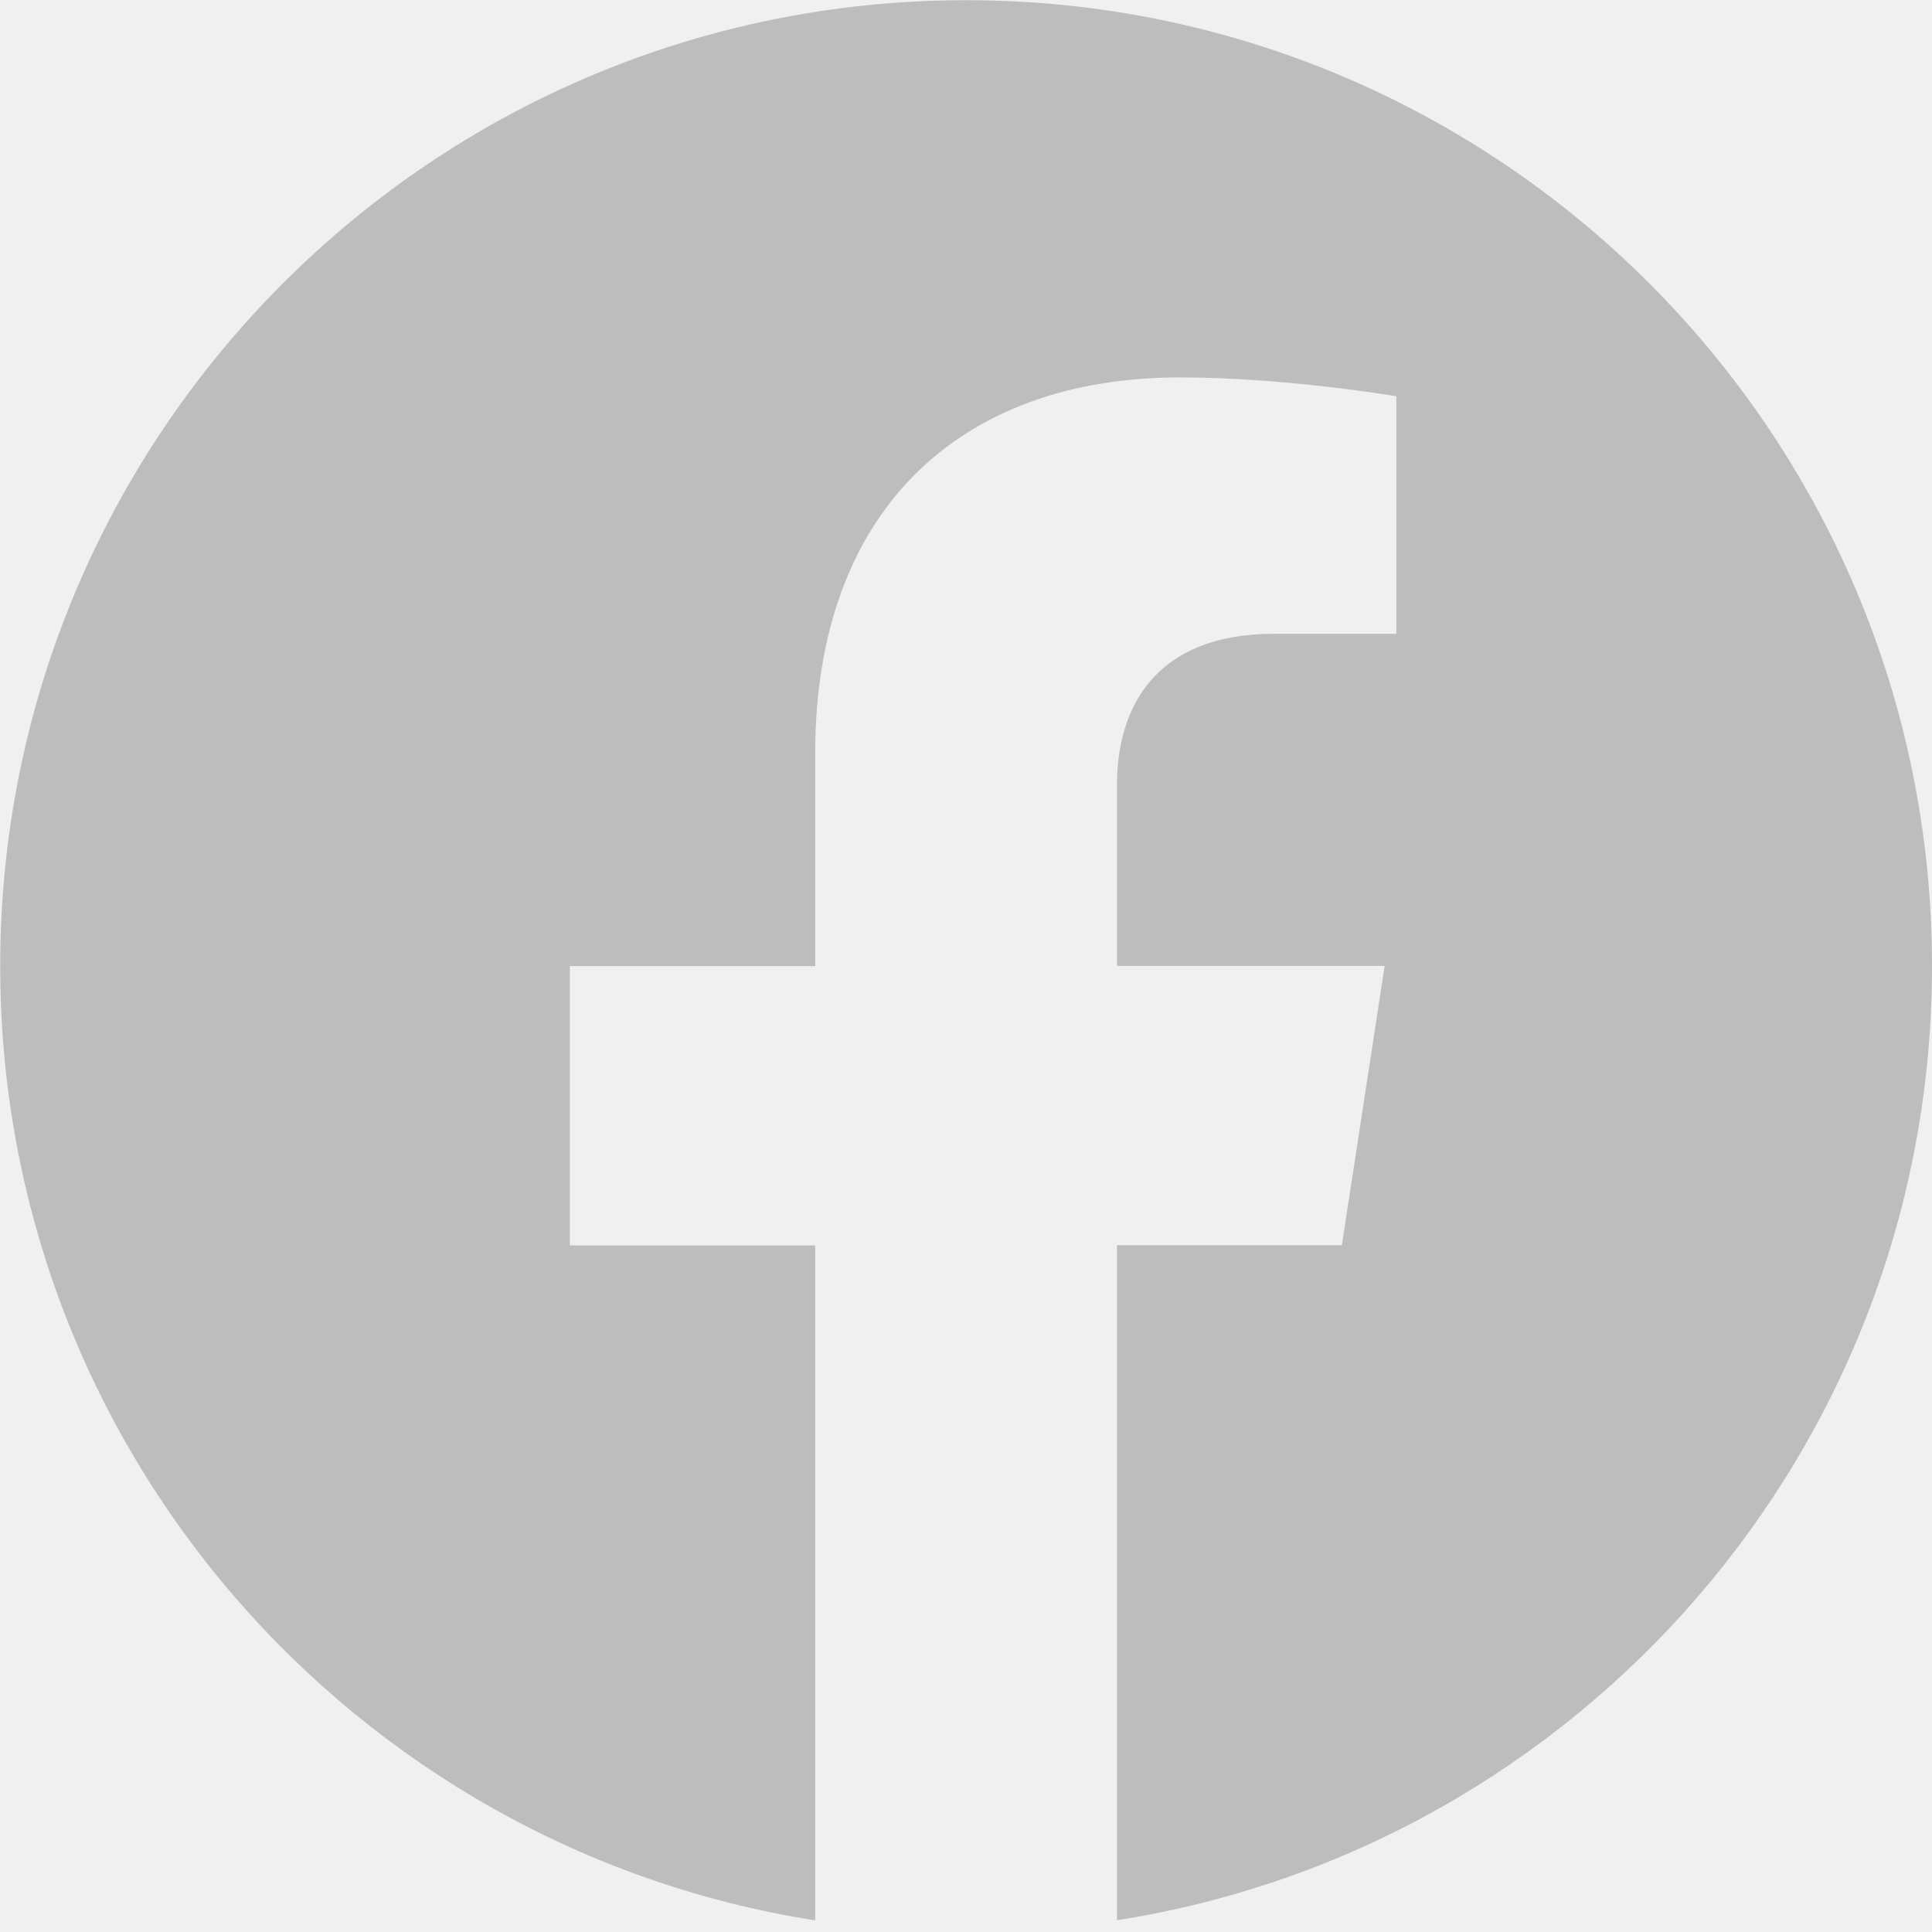
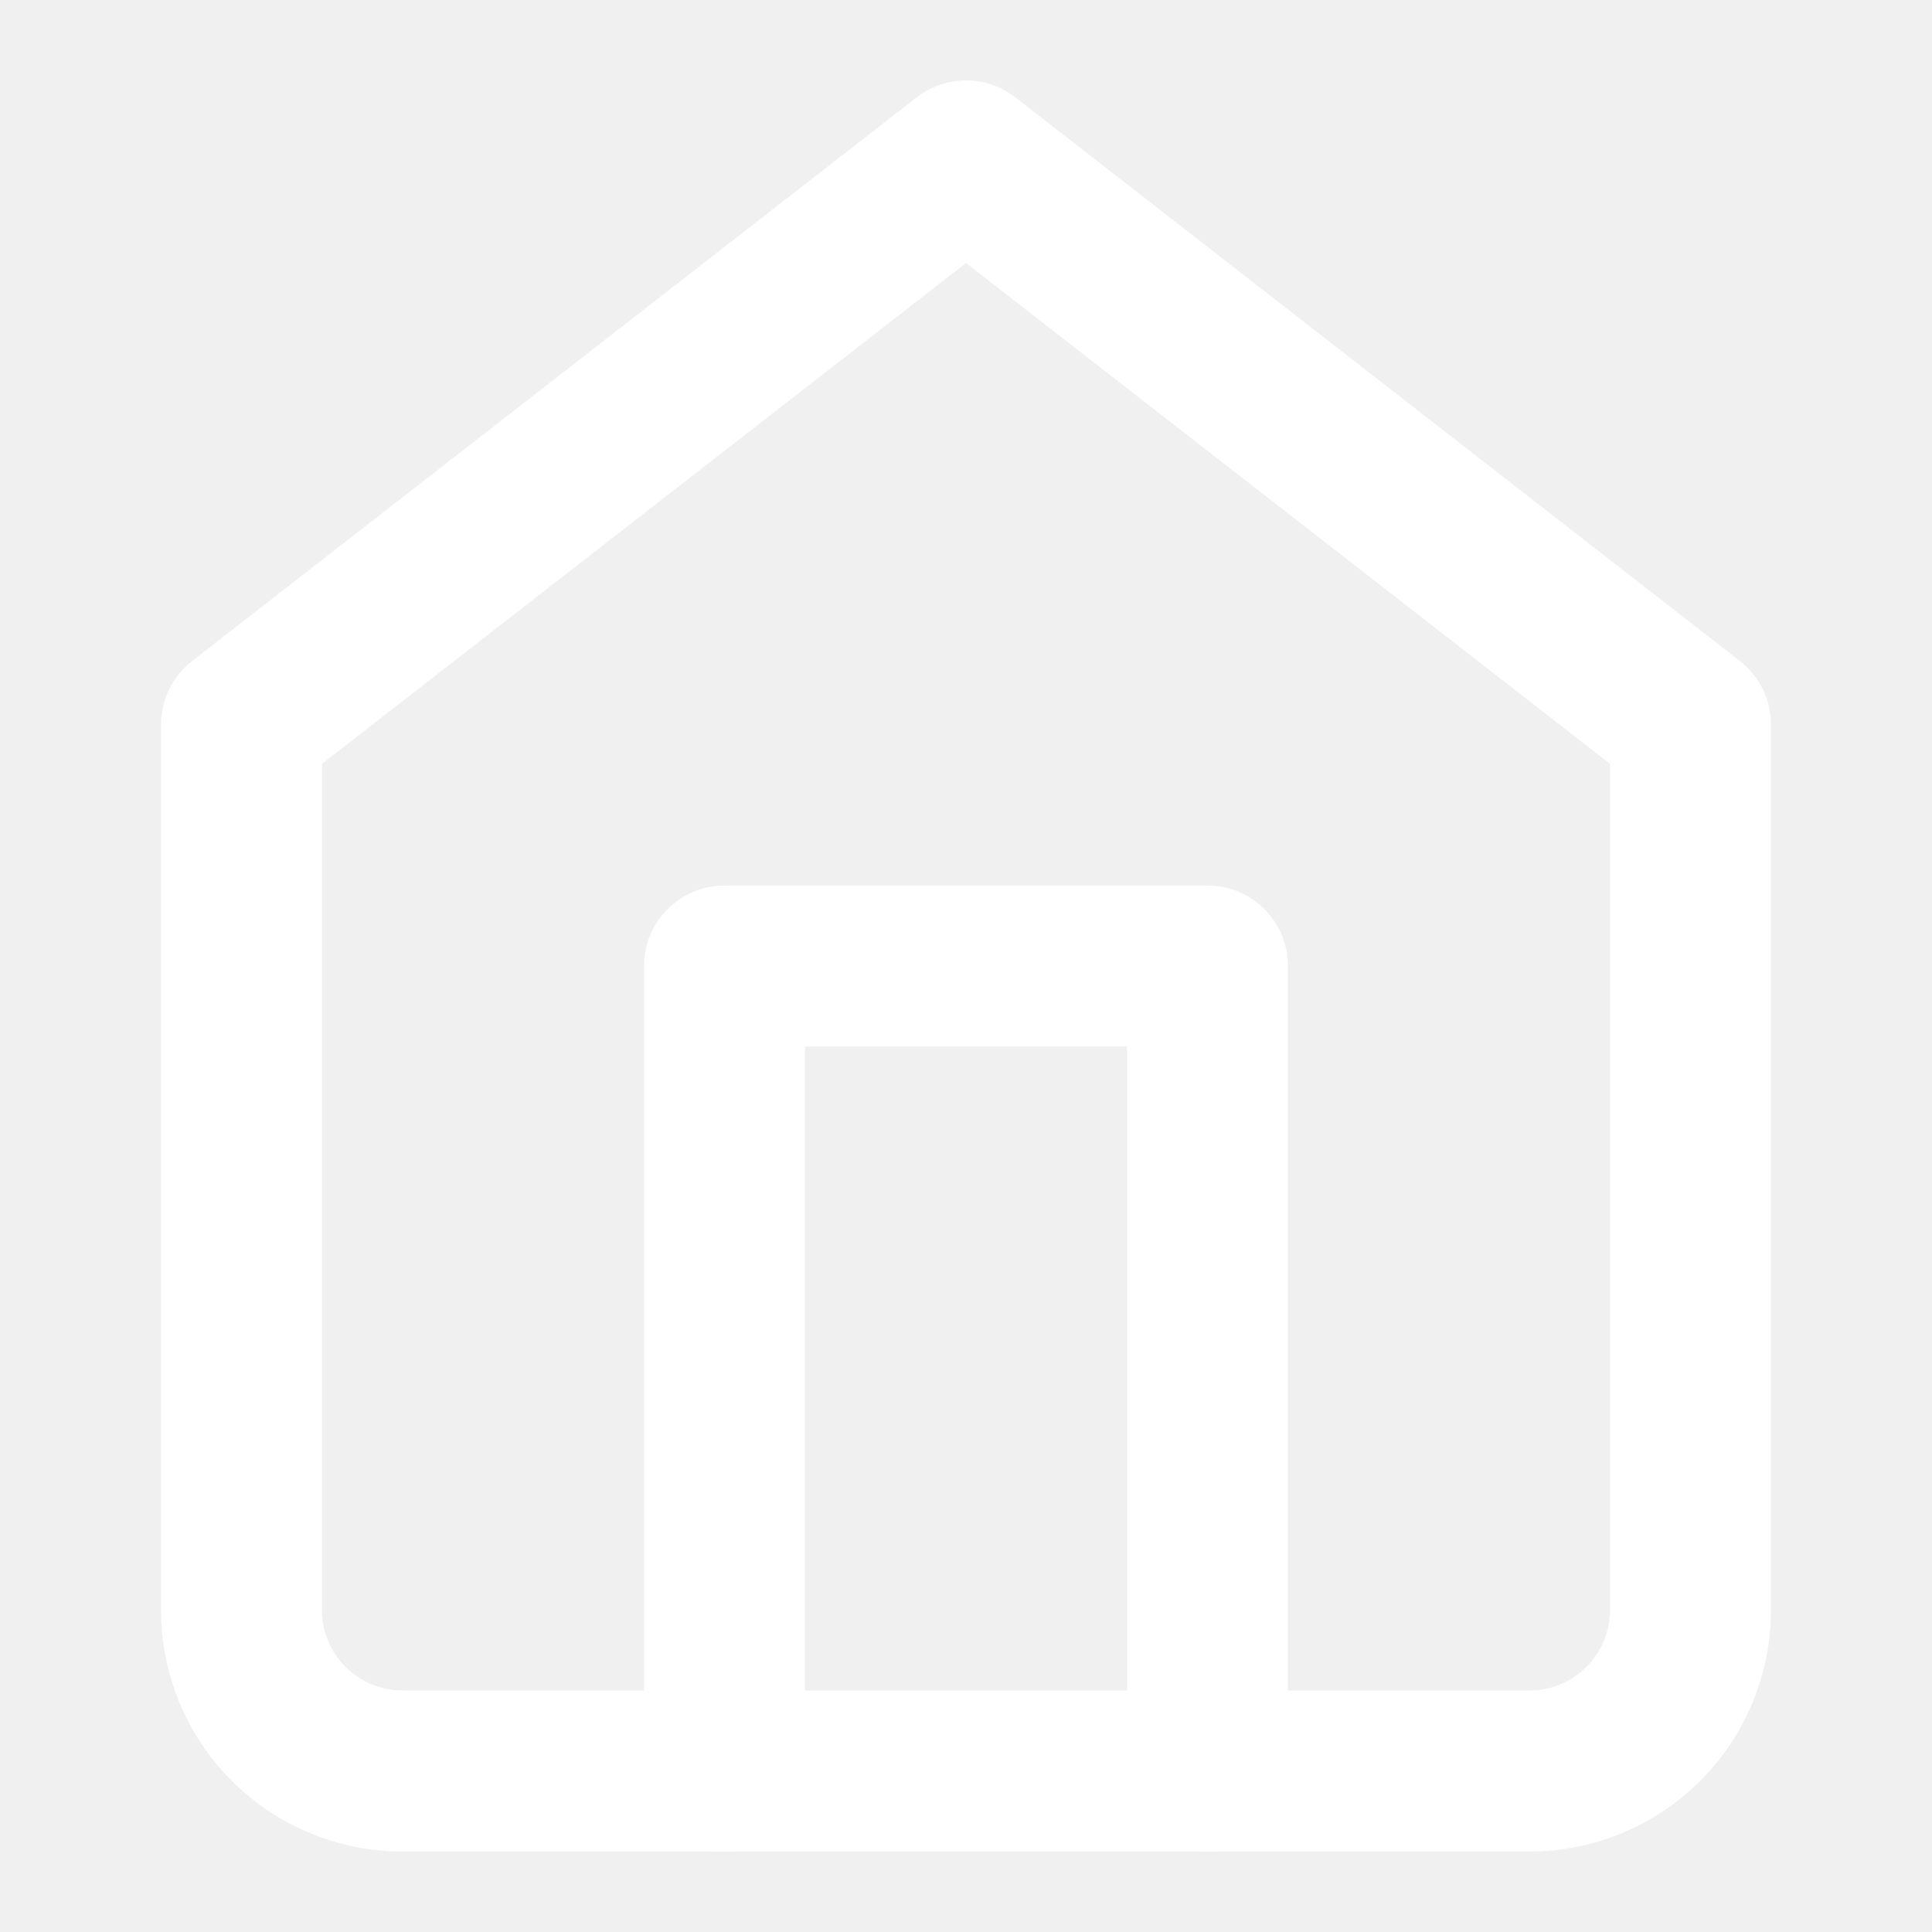
- <svg xmlns="http://www.w3.org/2000/svg" width="20" height="20" fill="none">
-   <path d="M10.001.002C4.479.002.002 4.479.002 10.001c0 4.99 3.656 9.126 8.437 9.879v-6.988h-2.54v-2.891h2.54V7.798c0-2.508 1.493-3.891 3.776-3.891 1.094 0 2.24.195 2.24.195v2.459h-1.264c-1.24 0-1.628.772-1.628 1.563v1.875h2.771l-.443 2.891h-2.328v6.988C16.344 19.129 20 14.992 20 10.001 20 4.479 15.523.002 10.001.002z" fill="#BDBDBD" />
+ <svg xmlns="http://www.w3.org/2000/svg" width="14" height="14" viewBox="0 0 14 14" fill="none">
+   <path fill-rule="evenodd" clip-rule="evenodd" d="M6.642 0.706C6.853 0.542 7.148 0.542 7.358 0.706L12.608 4.79C12.75 4.9 12.833 5.07 12.833 5.25V11.667C12.833 12.131 12.649 12.576 12.321 12.904C11.993 13.232 11.547 13.417 11.083 13.417H2.917C2.453 13.417 2.007 13.232 1.679 12.904C1.351 12.576 1.167 12.131 1.167 11.667V5.25C1.167 5.07 1.25 4.9 1.392 4.79L6.642 0.706ZM2.333 5.535V11.667C2.333 11.821 2.395 11.97 2.504 12.079C2.614 12.188 2.762 12.25 2.917 12.25H11.083C11.238 12.25 11.386 12.188 11.496 12.079C11.605 11.97 11.667 11.821 11.667 11.667V5.535L7 1.906L2.333 5.535Z" fill="white" />
+   <path fill-rule="evenodd" clip-rule="evenodd" d="M4.667 7C4.667 6.678 4.928 6.417 5.25 6.417H8.75C9.072 6.417 9.333 6.678 9.333 7V12.833C9.333 13.155 9.072 13.417 8.75 13.417C8.428 13.417 8.167 13.155 8.167 12.833V7.583H5.833V12.833C5.833 13.155 5.572 13.417 5.25 13.417C4.928 13.417 4.667 13.155 4.667 12.833V7Z" fill="white" />
</svg>
